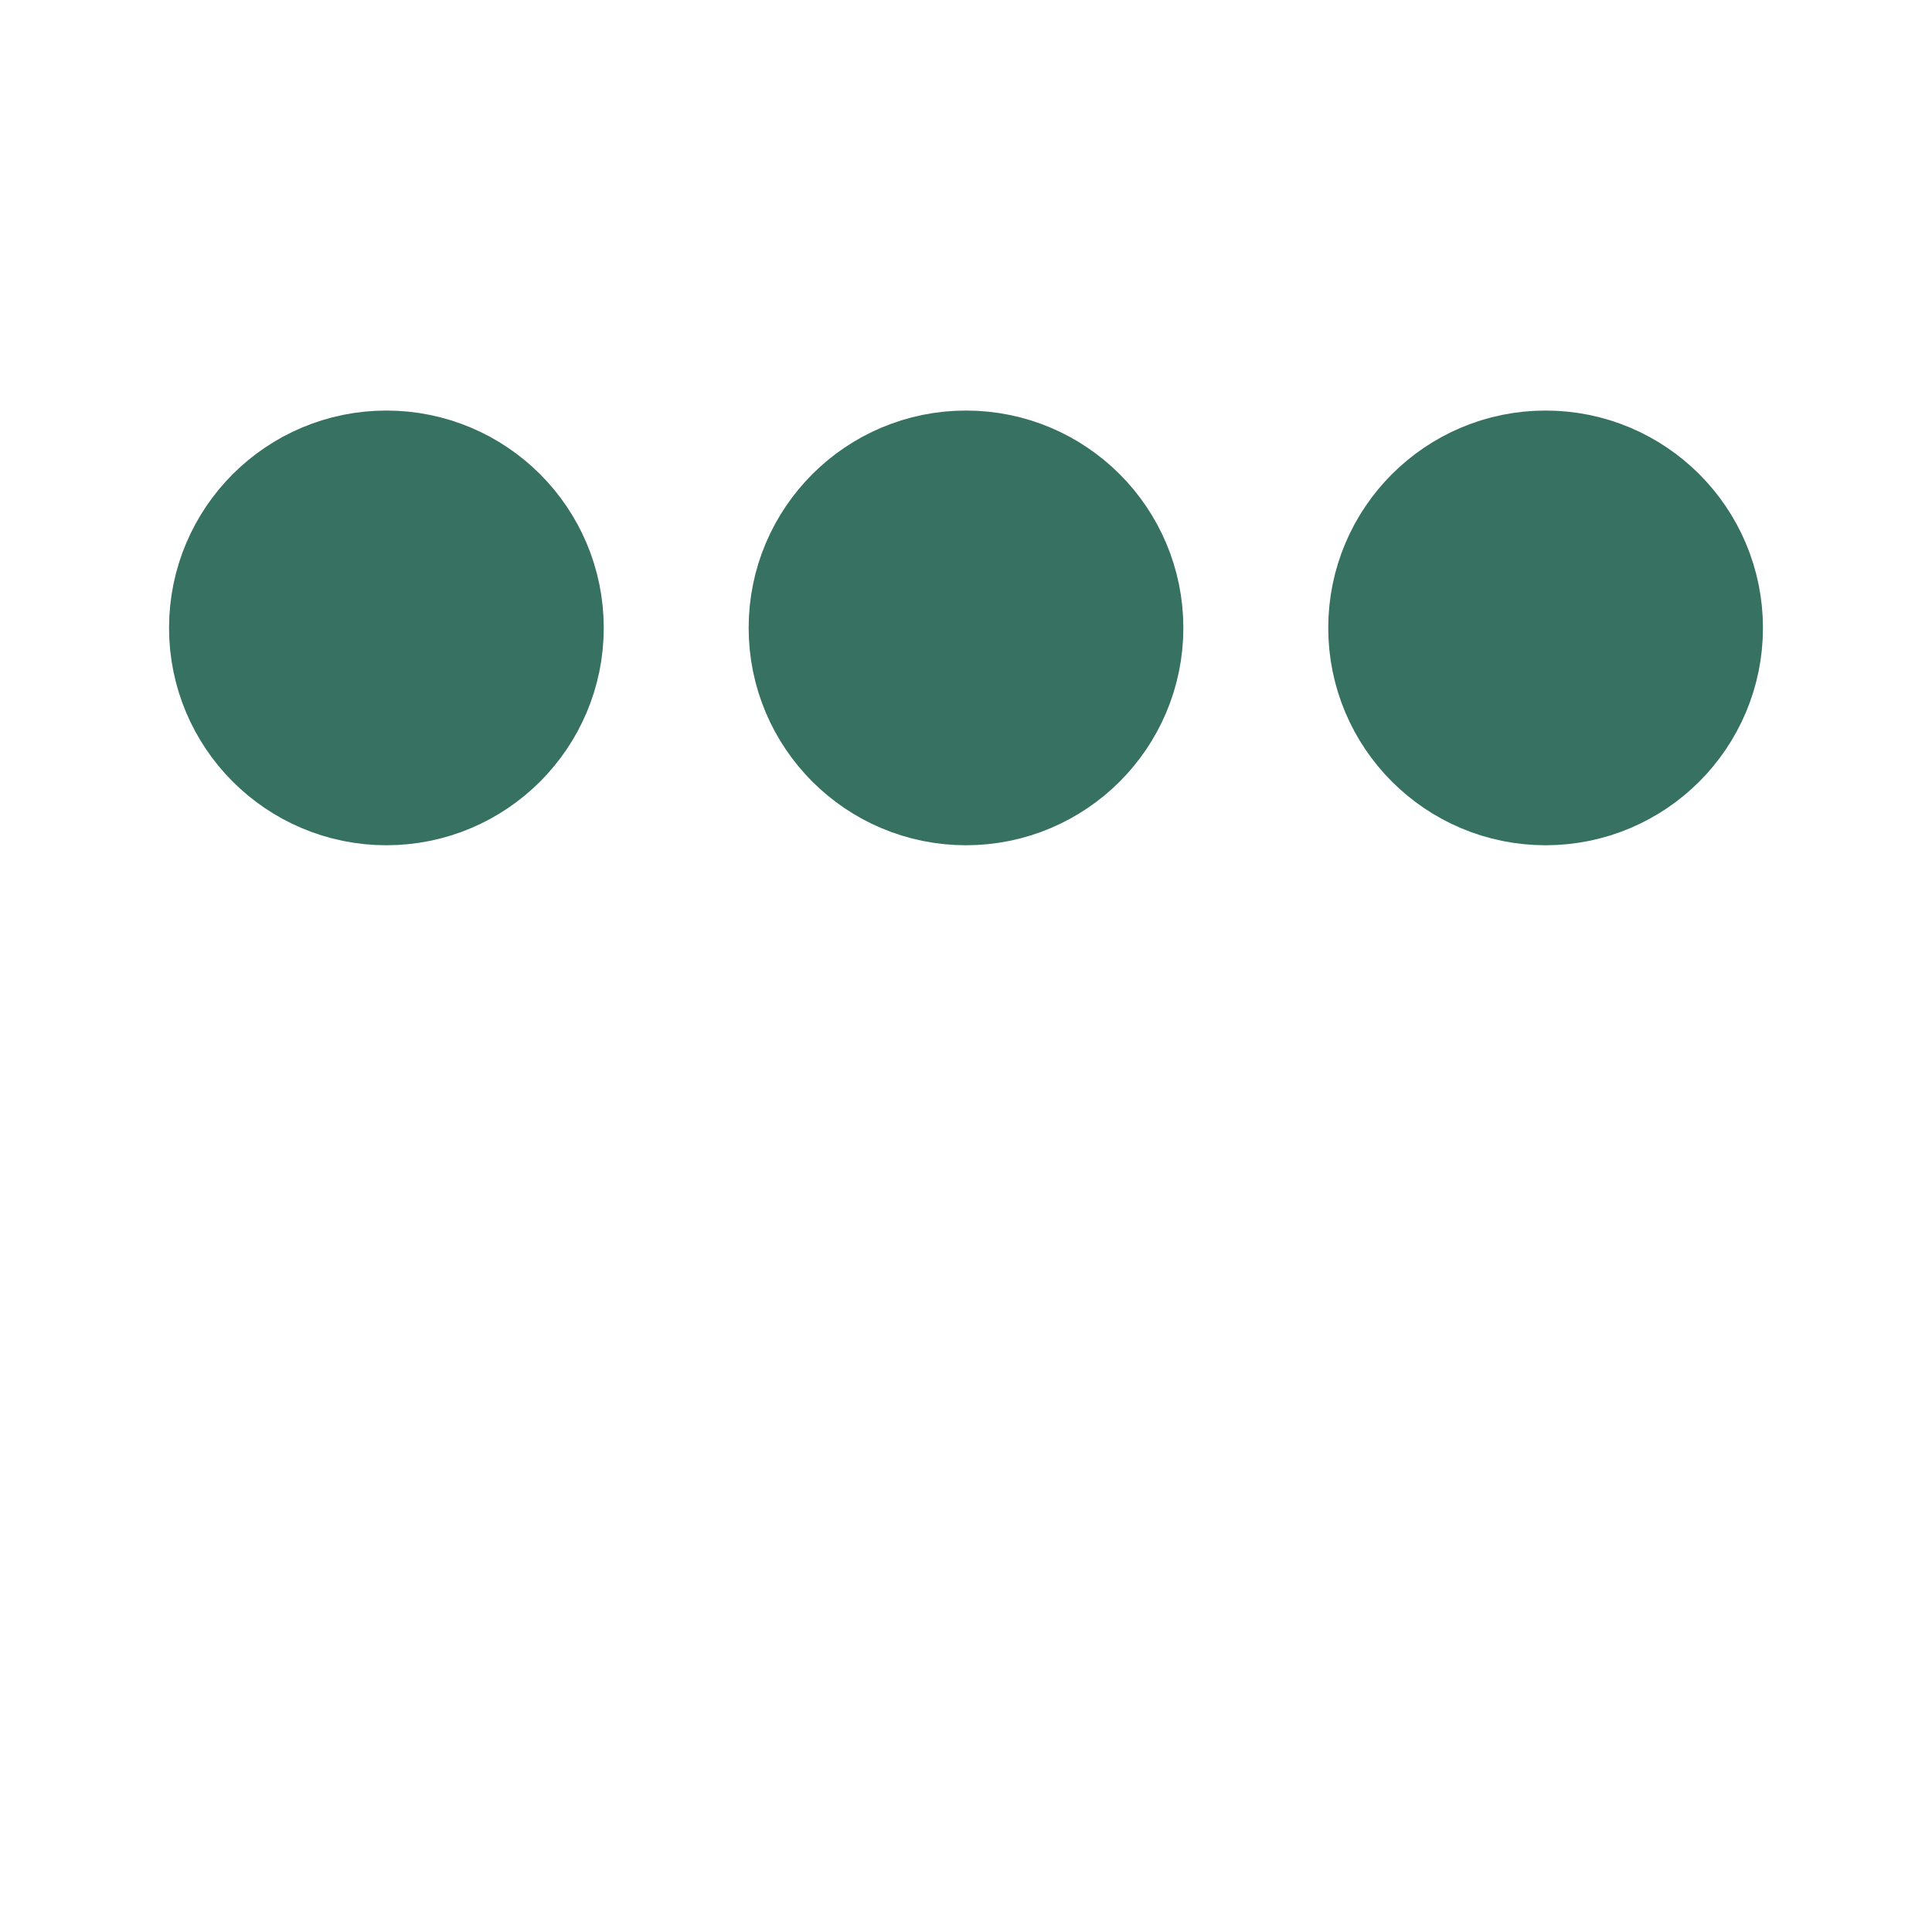
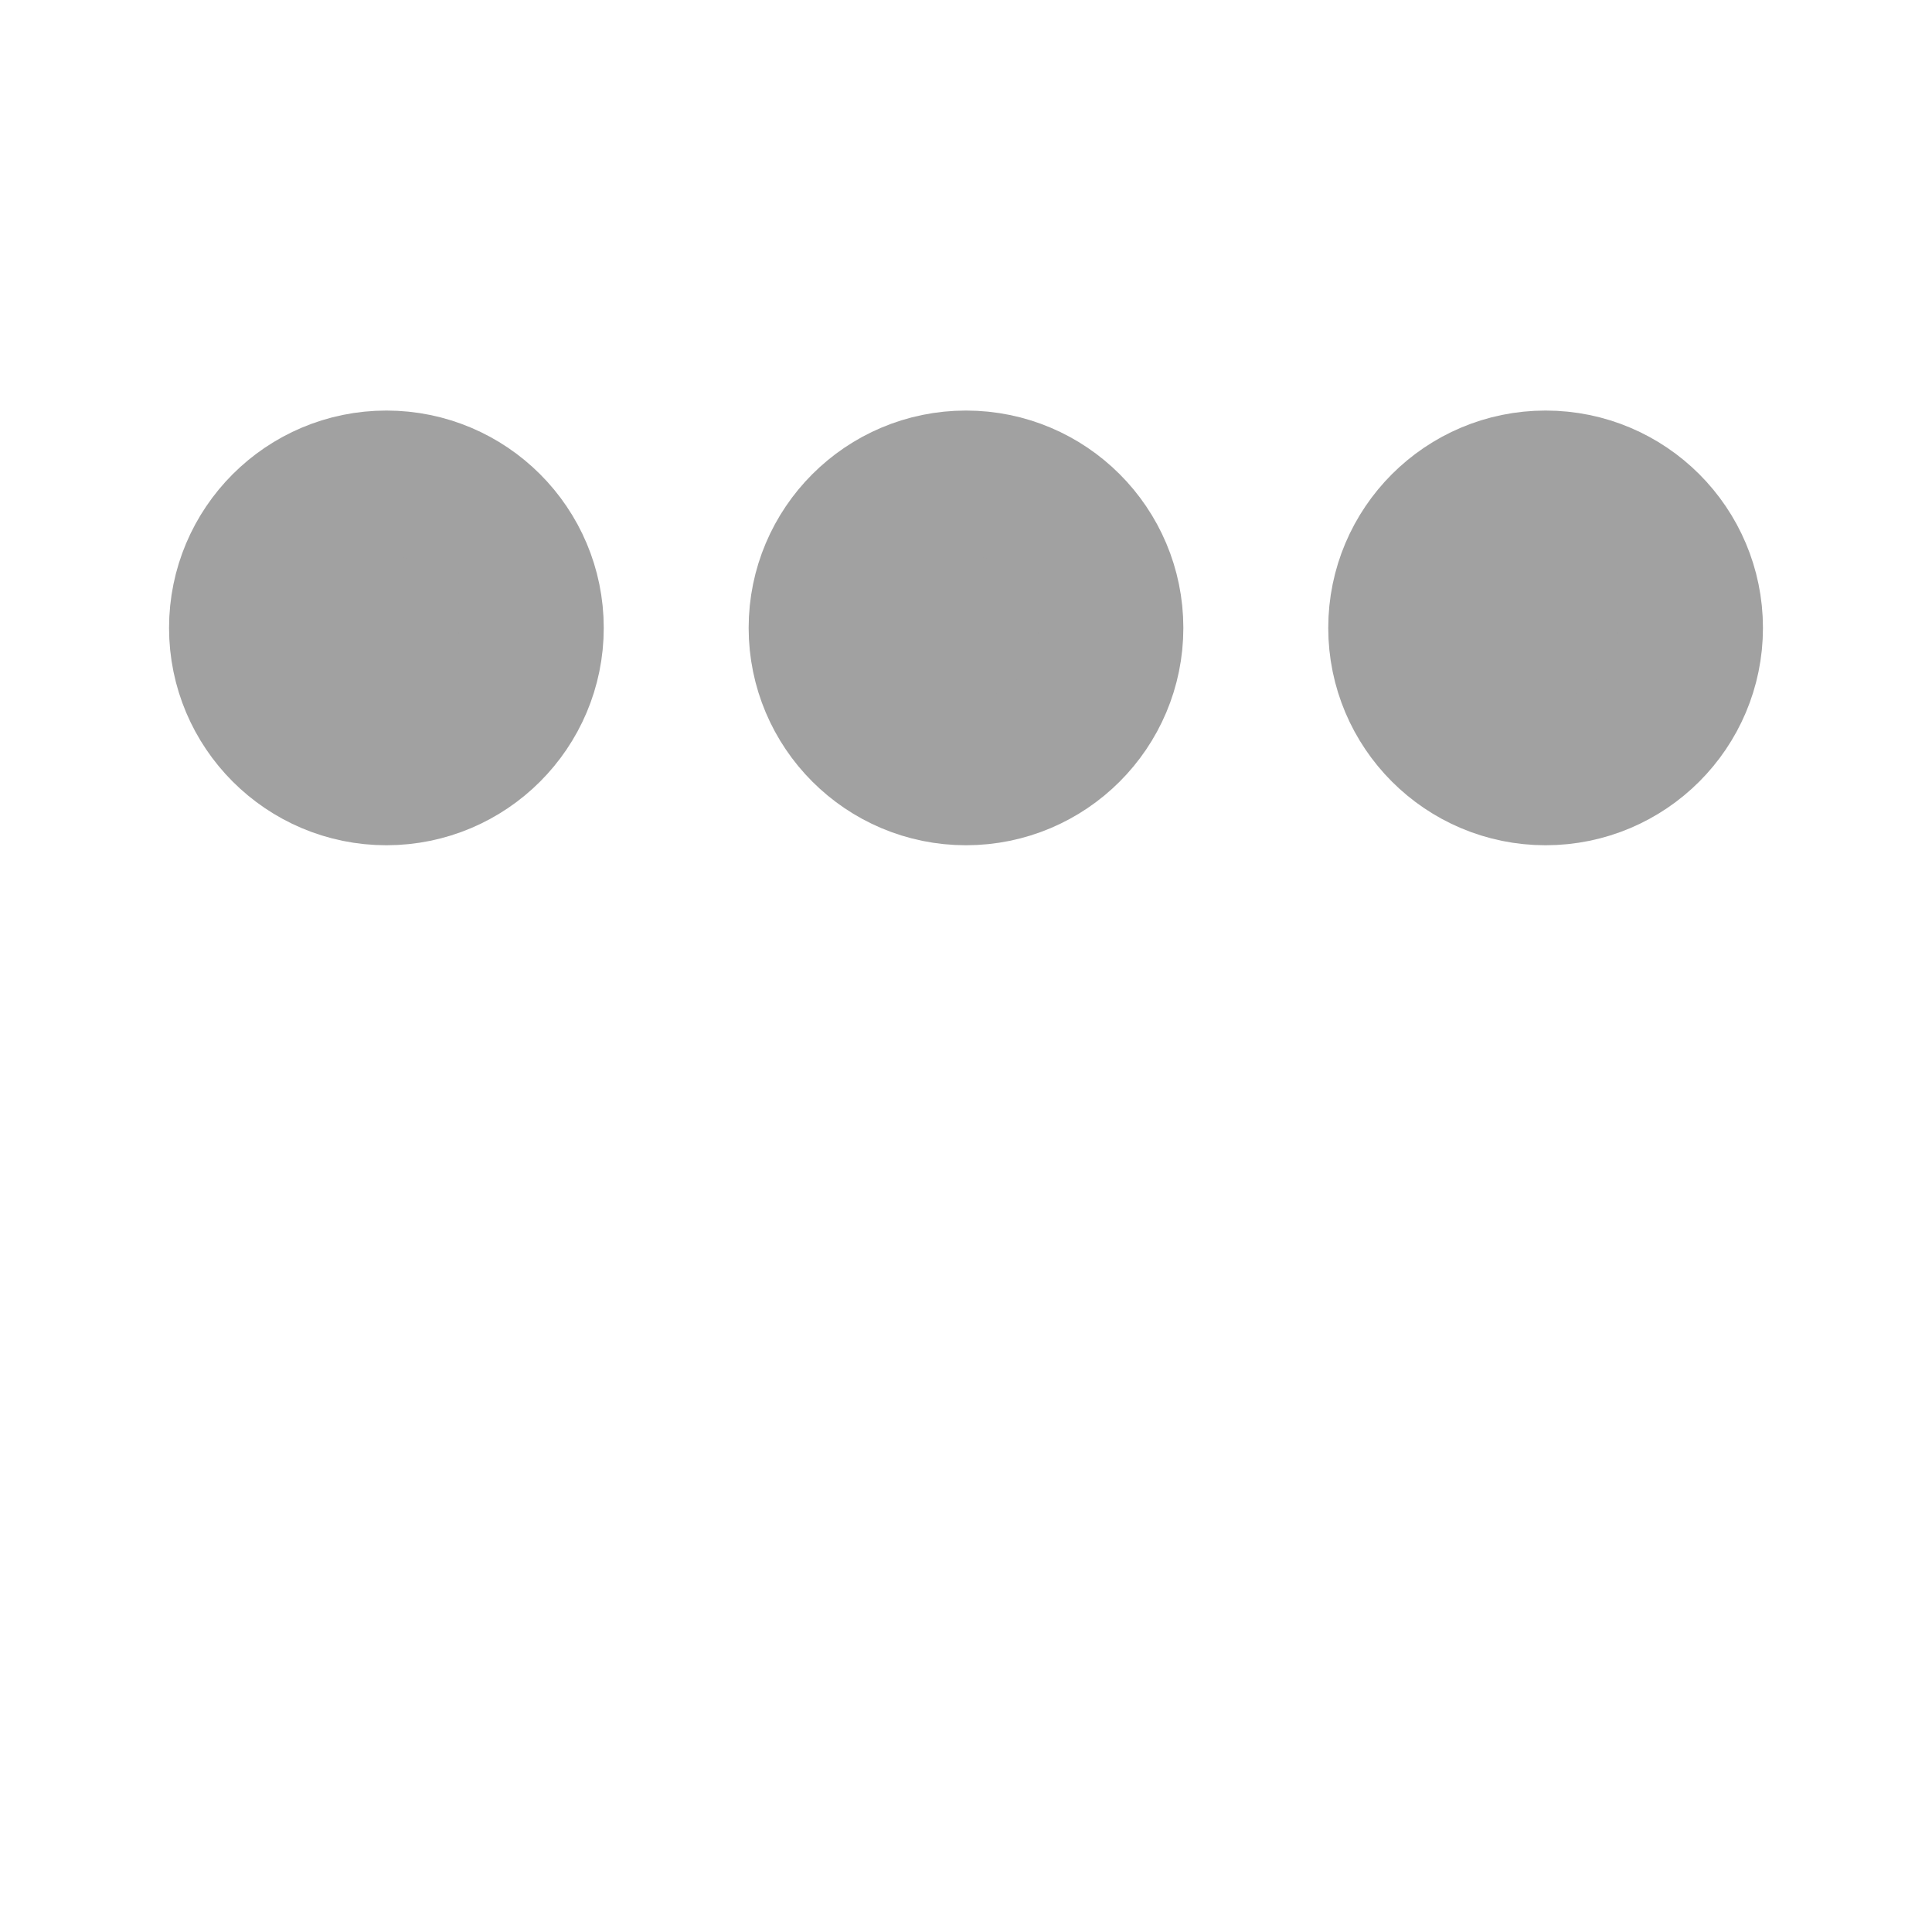
<svg xmlns="http://www.w3.org/2000/svg" viewBox="0 0 200 200">
-   <circle fill="#377161" stroke="#377161" stroke-width="15" r="15" cx="40" cy="65">
+   <circle fill="#A1A1A1" stroke="#A1A1A1" stroke-width="15" r="15" cx="40" cy="65">
    <animate attributeName="cy" calcMode="spline" dur="2" values="65;135;65;" keySplines=".5 0 .5 1;.5 0 .5 1" repeatCount="indefinite" begin="-.4" />
  </circle>
-   <circle fill="#377161" stroke="#377161" stroke-width="15" r="15" cx="100" cy="65">
+   <circle fill="#A1A1A1" stroke="#A1A1A1" stroke-width="15" r="15" cx="100" cy="65">
    <animate attributeName="cy" calcMode="spline" dur="2" values="65;135;65;" keySplines=".5 0 .5 1;.5 0 .5 1" repeatCount="indefinite" begin="-.2" />
  </circle>
-   <circle fill="#377161" stroke="#377161" stroke-width="15" r="15" cx="160" cy="65">
+   <circle fill="#A1A1A1" stroke="#A1A1A1" stroke-width="15" r="15" cx="160" cy="65">
    <animate attributeName="cy" calcMode="spline" dur="2" values="65;135;65;" keySplines=".5 0 .5 1;.5 0 .5 1" repeatCount="indefinite" begin="0" />
  </circle>
</svg>
